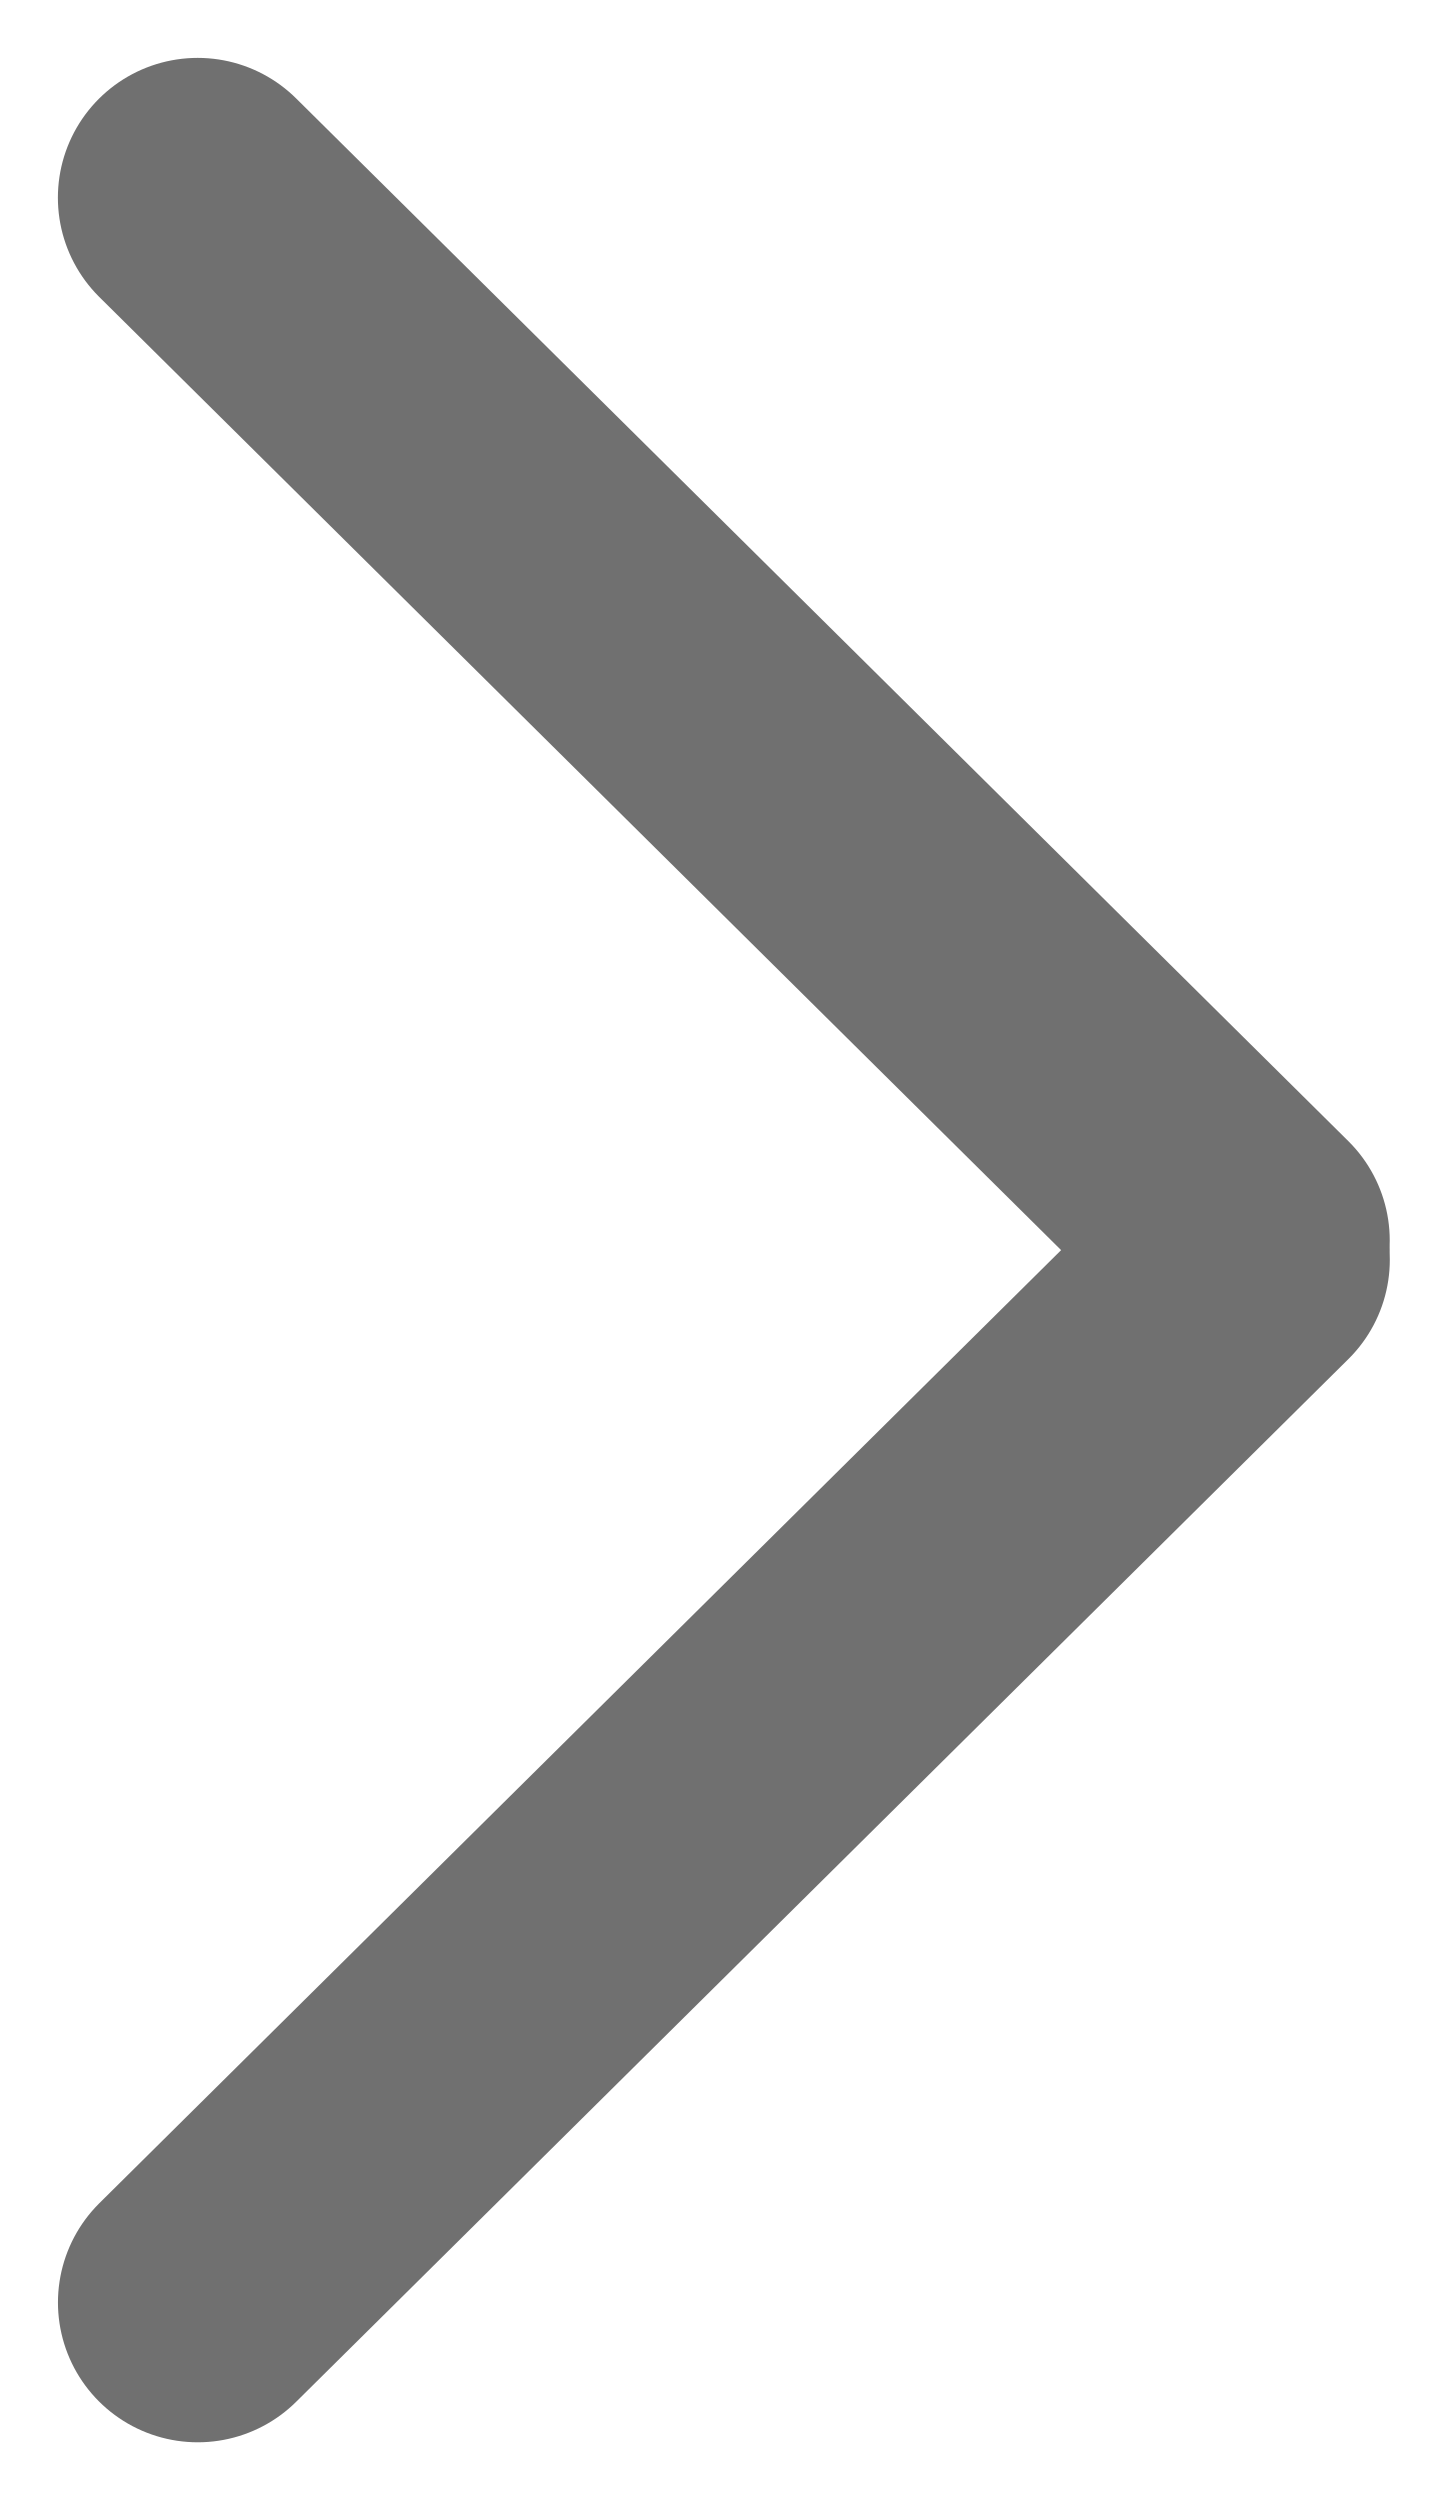
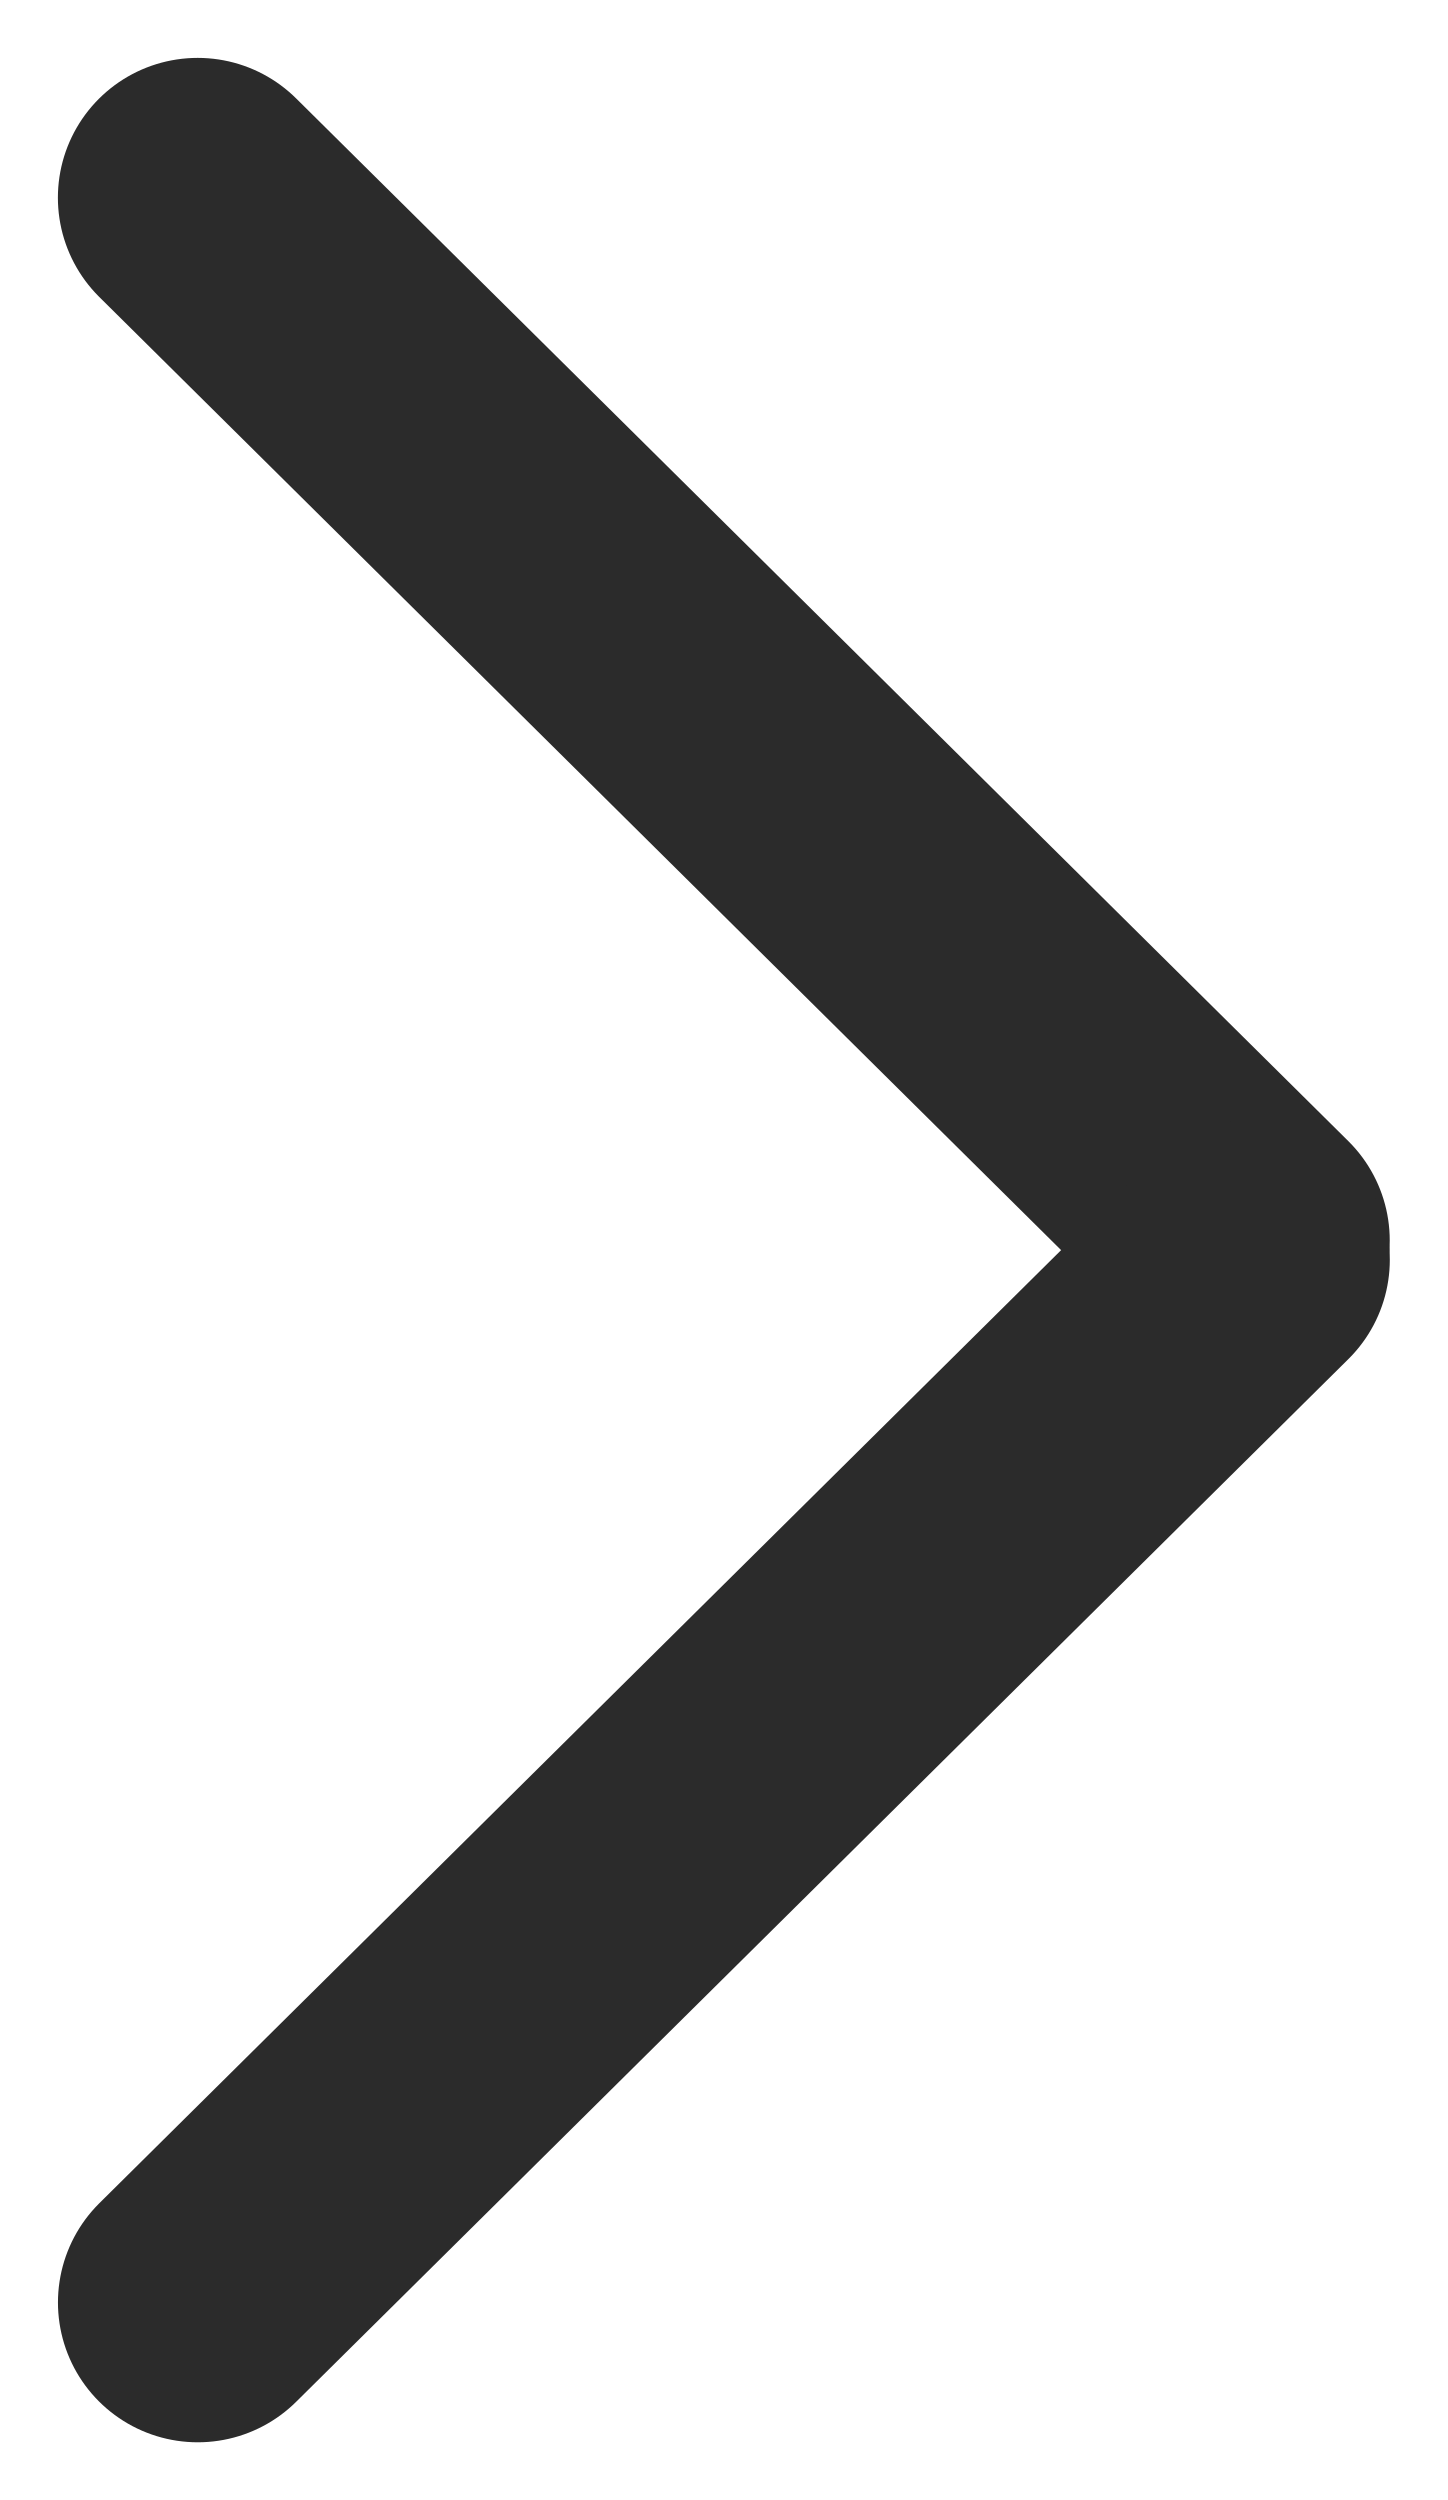
<svg xmlns="http://www.w3.org/2000/svg" width="10.355" height="17.883">
  <defs>
-     <style>.cls-1{fill:none;stroke:#707070;stroke-linecap:round;stroke-width:2px}</style>
+     <style>.cls-1{fill:none;stroke:#2b2b2b;stroke-linecap:round;stroke-width:2px}</style>
  </defs>
  <g id="グループ_719" data-name="グループ 719" transform="translate(18024.914 5491.914)">
    <path id="線_249" data-name="線 249" class="cls-1" transform="translate(-18023.5 -5490.5)" d="M0 0l7.527 7.459" />
    <path id="線_250" data-name="線 250" class="cls-1" transform="rotate(-90 -11749.472 6274.028)" d="M0 0l7.459 7.527" />
  </g>
</svg>
